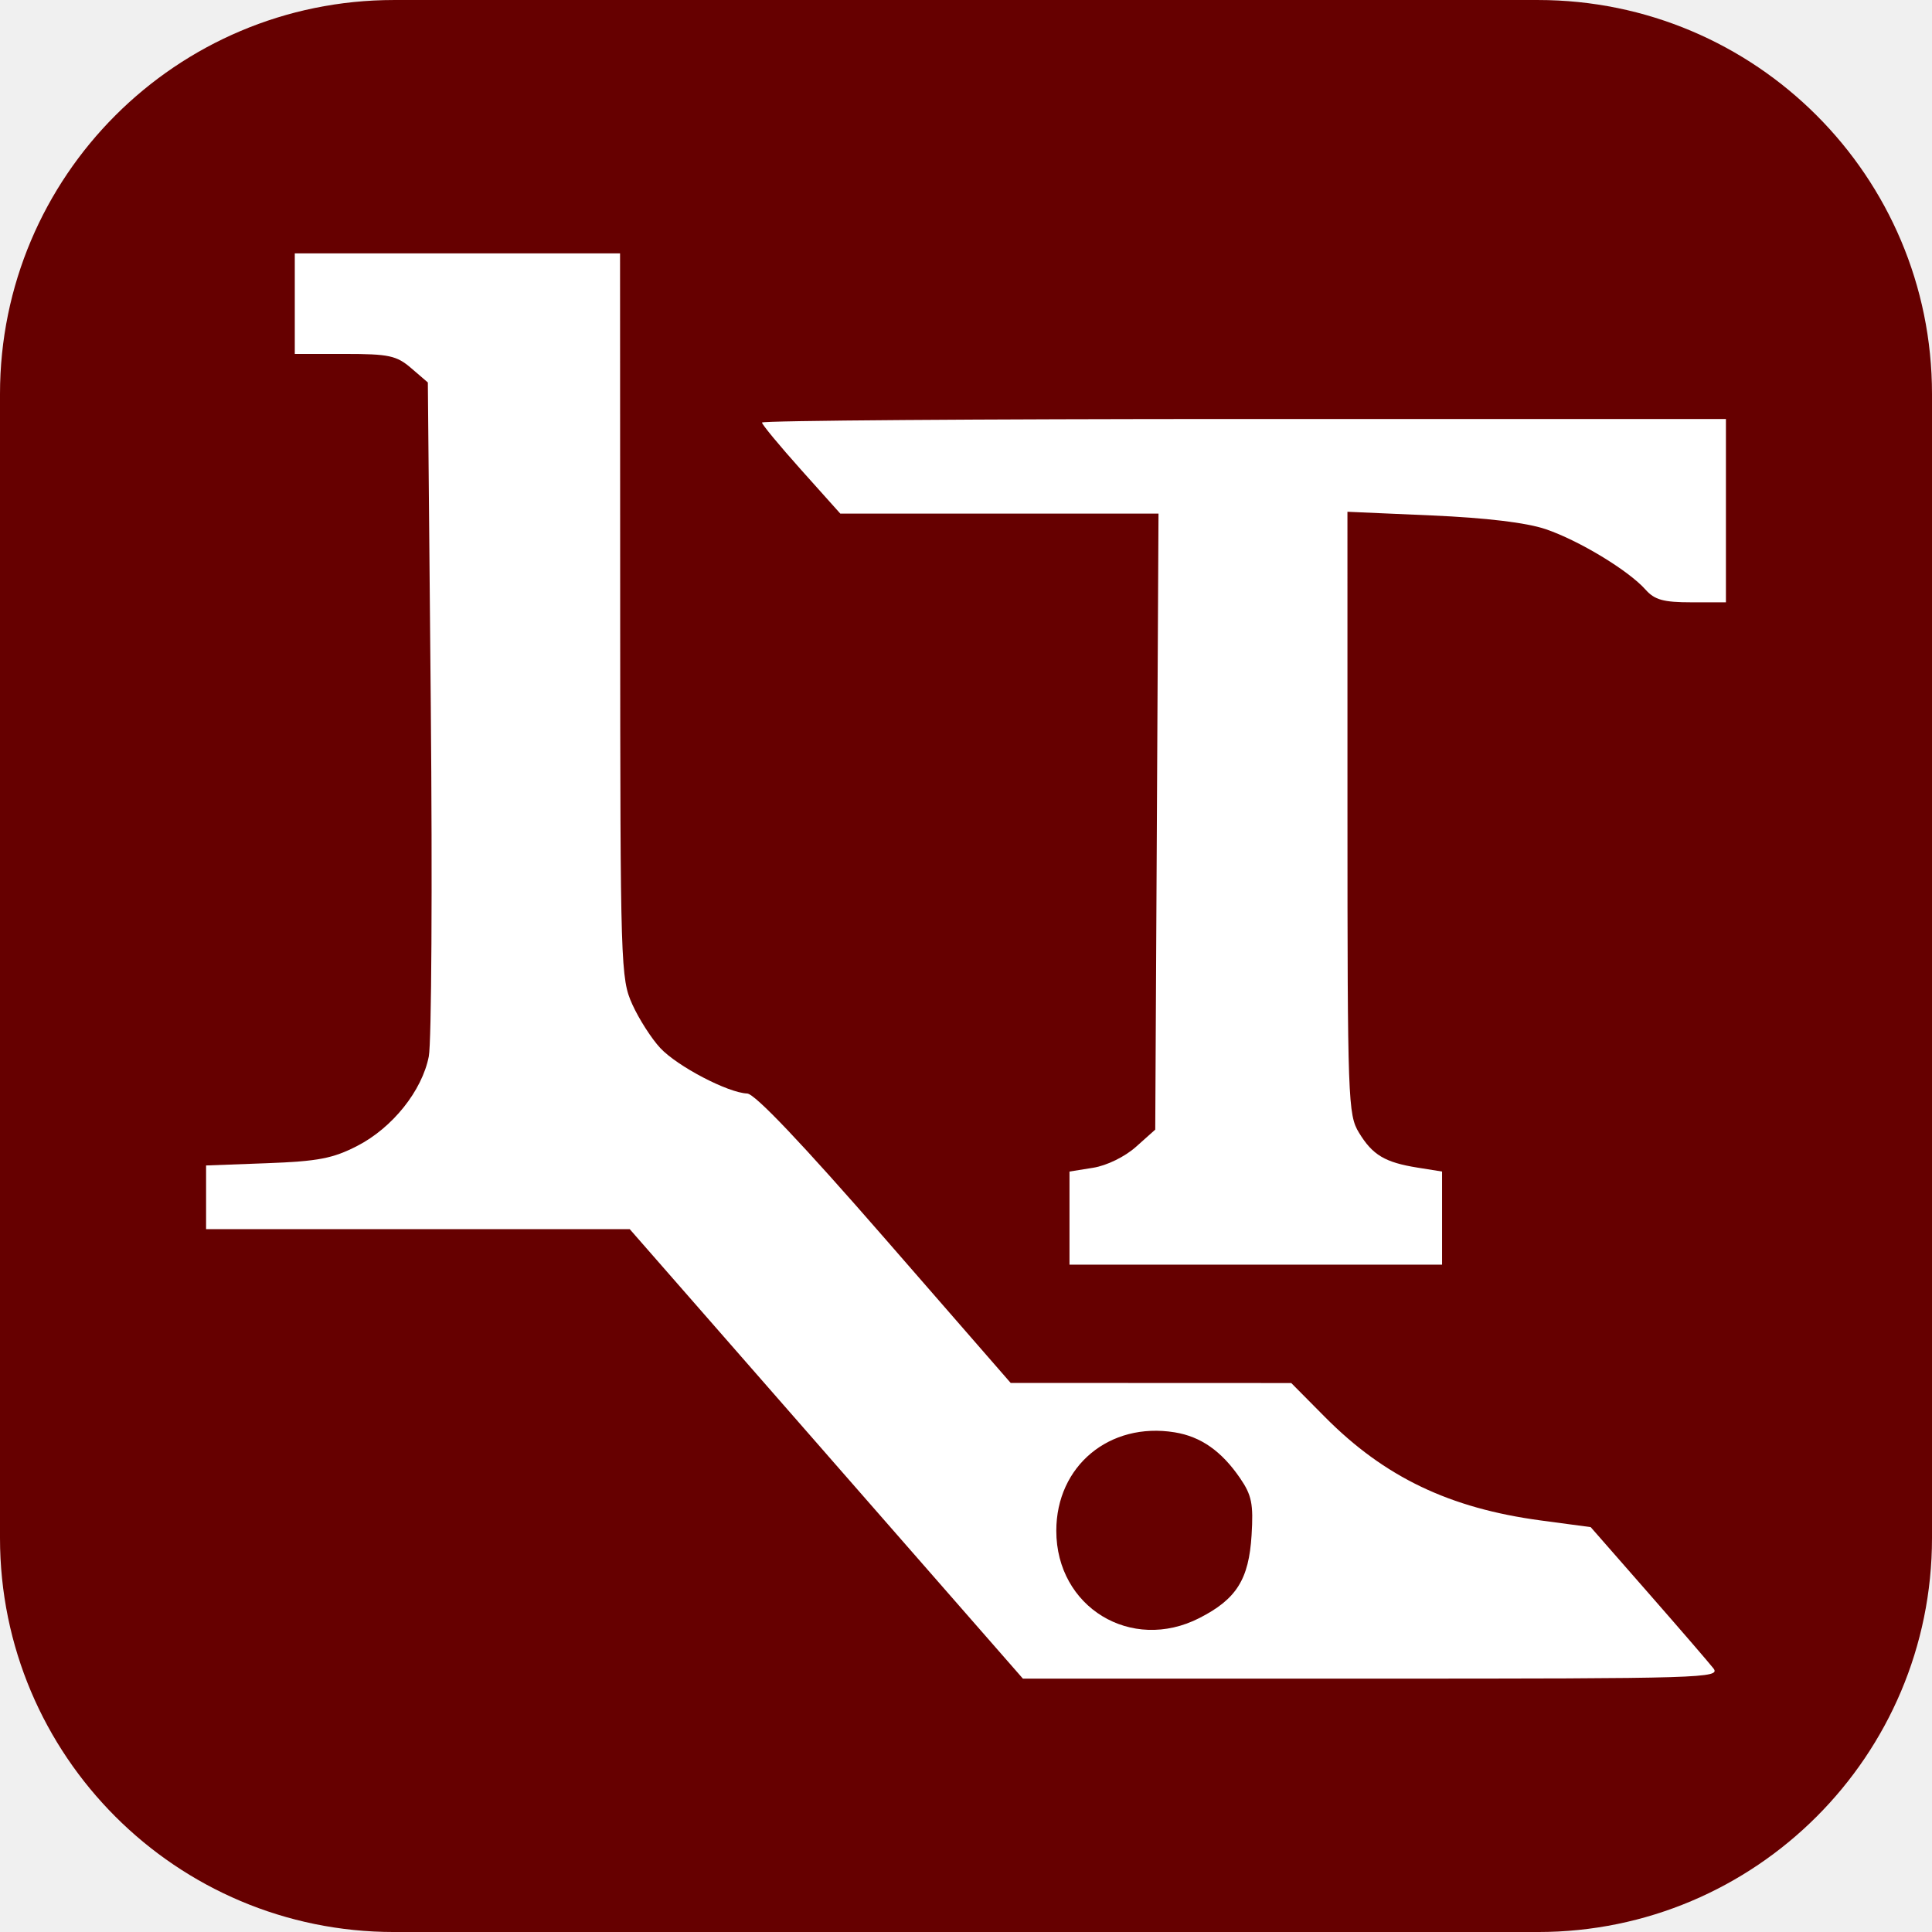
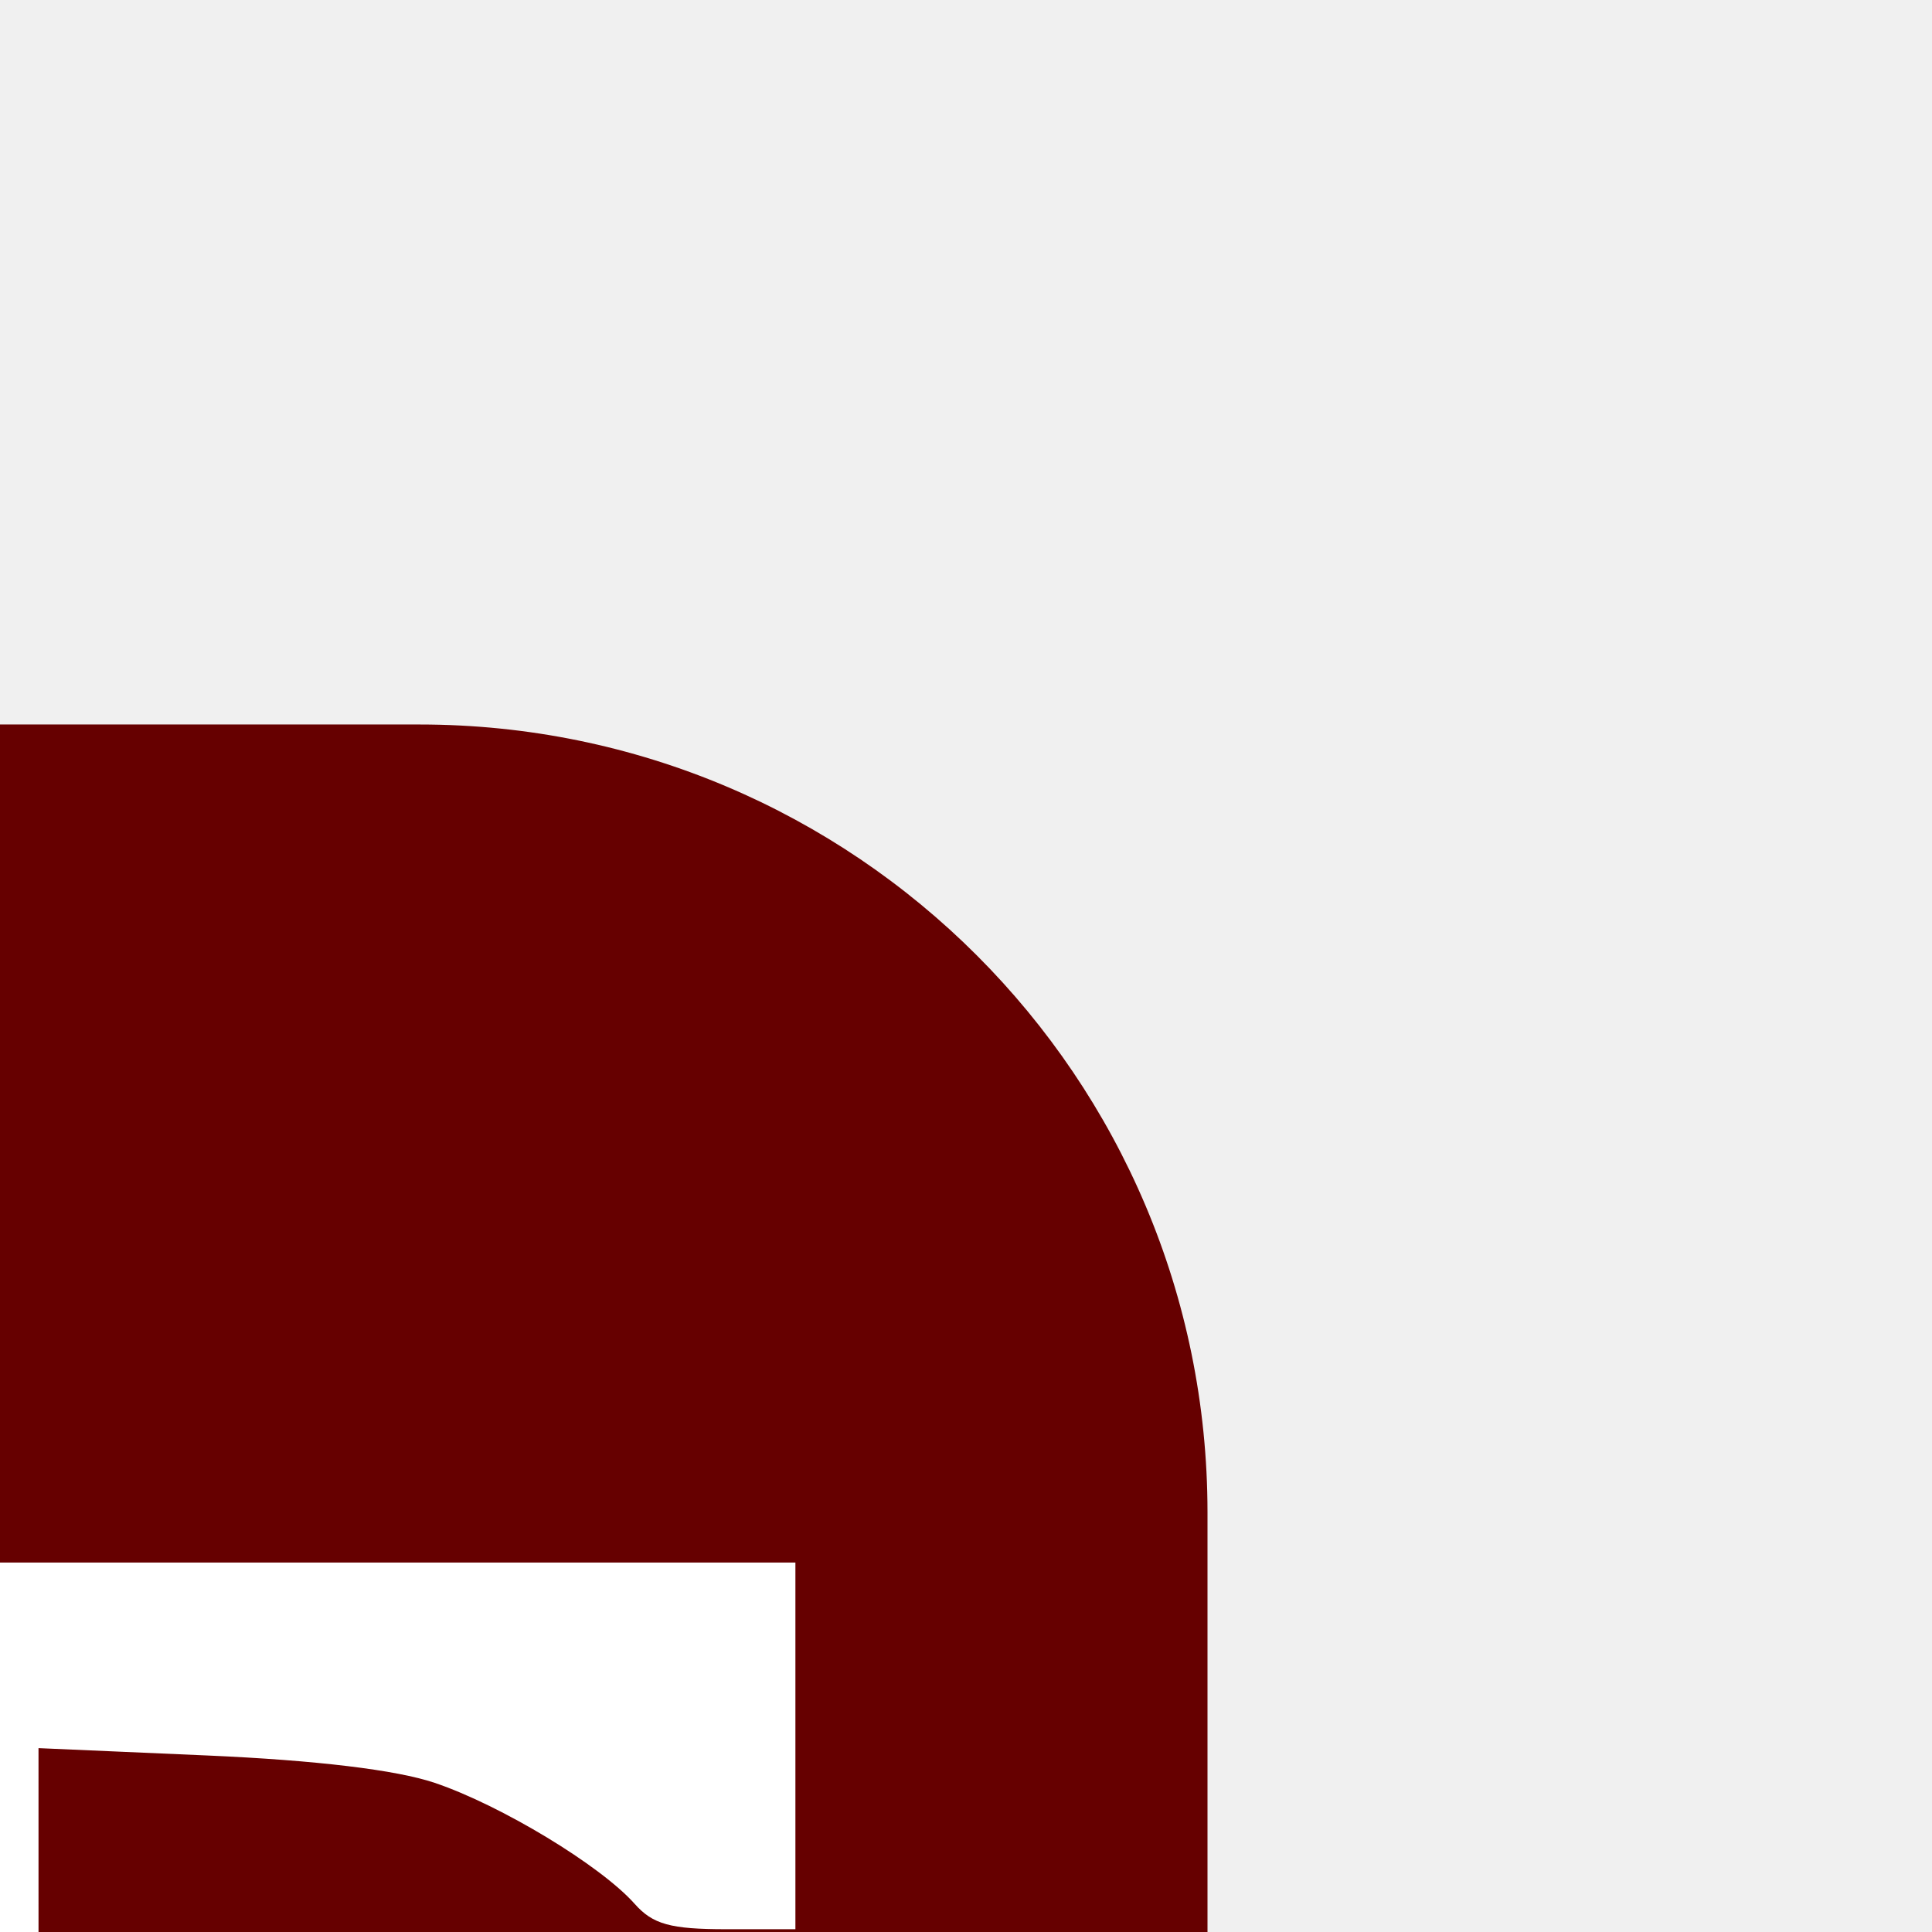
<svg xmlns="http://www.w3.org/2000/svg" id="svg3432" version="1.1" width="16" height="16">
  <defs id="defs3436">
    <marker refY="0" refX="0" style="overflow:visible" id="DistanceX" orient="auto">
      <path style="stroke:#000000;stroke-width:0.5" d="M 3,-3 -3,3 M 0,-5 0,5" id="path3439" />
    </marker>
    <symbol id="*Model_Space" />
    <symbol id="*Paper_Space" />
    <symbol id="*Paper_Space0" />
  </defs>
  <g id="g3444" transform="translate(0,-1036.362)">
-     <g id="g6711" transform="matrix(0.02133333,0,0,0.02133333,0.06299343,1033.137)">
-       <rect ry="152.941" y="151.181" x="-2.953" height="750" width="750" id="rect6115" style="fill:#660000;fill-opacity:1;stroke:none" />
-       <g style="fill:#ffffff" transform="matrix(1.103835,0,0,1.103835,1130.365,-282.4028)" id="g6707">
-         <path style="fill:#ffffff;fill-opacity:1;stroke:none" d="m -650.589,821.178 0,-16.372 8.313,-1.329 c 4.81,-0.769 11.163,-3.876 15.078,-7.373 l 6.766,-6.044 0.574,-108.32 0.574,-108.32 -55.953,0 -55.953,0 -13.773,-15.389 c -7.575,-8.464 -13.773,-15.951 -13.773,-16.638 0,-0.687 76.275,-1.249 169.501,-1.249 l 169.501,0 0,32.236 0,32.236 -12.156,0 c -9.815,0 -12.919,-0.86 -16.118,-4.464 -5.985,-6.743 -23.475,-17.326 -35.158,-21.275 -6.735,-2.276 -20.84,-3.971 -40.036,-4.81 l -29.637,-1.295 0.008,105.872 c 0.008,101.164 0.187,106.167 4.048,112.498 4.801,7.873 9.128,10.45 20.641,12.291 l 8.58,1.372 0,16.372 0,16.372 -65.513,0 -65.513,0 0,-16.372 -5.4e-4,0 z" id="path3522" />
-         <path style="fill:#ffffff;fill-opacity:1;stroke:none" d="m -736.105,904.102 -69.134,-79.031 -74.498,0 -74.498,0 0,-11.203 0,-11.203 21.447,-0.794 c 17.9,-0.663 23.142,-1.666 31.697,-6.069 12.404,-6.383 22.817,-19.402 25.181,-31.483 0.96,-4.907 1.278,-60.243 0.706,-122.97 l -1.04,-114.049 -5.835,-5.017 c -5.171,-4.446 -7.834,-5.017 -23.397,-5.017 l -17.562,0 0,-17.678 0,-17.678 57.194,0 57.194,0 0.046,127.386 c 0.044,123.656 0.17,127.66 4.282,136.745 2.33,5.147 6.755,12.051 9.833,15.341 6.014,6.429 23.754,15.708 30.554,15.982 2.735,0.11 19.315,17.568 48.411,50.975 l 44.251,50.807 49.338,0.019 49.338,0.019 11.867,11.966 c 20.943,21.117 43.817,32.068 75.966,36.369 l 17.474,2.338 20.141,23 c 11.078,12.65 21.424,24.638 22.992,26.64 2.708,3.457 -3.299,3.64 -119.982,3.64 l -122.833,0 -69.134,-79.031 0,-0.002 z m 131.228,57.714 c 13.013,-6.649 17.367,-13.572 18.326,-29.139 0.677,-10.988 0.054,-14.062 -4.062,-20.064 -6.529,-9.518 -13.793,-14.604 -22.992,-16.097 -22.929,-3.721 -41.623,11.829 -41.623,34.624 0,26.891 26.347,42.943 50.352,30.677 l 0,0 z" id="path3520" />
-       </g>
+     <g id="g5440" transform="matrix(0.5333333,0,0,0.5333333,-10.26667,501.369)">
+       <rect ry="12.235" y="1014.362" x="-22" height="60" width="60" id="rect6115" style="fill:#660000;fill-opacity:1;stroke:none" />
+       <path id="path3522" d="m 11.214,1052.191 0,-1.446 0.734,-0.117 c 0.425,-0.068 0.986,-0.342 1.332,-0.651 l 0.597,-0.534 0.051,-9.565 0.051,-9.565 -4.941,0 -4.941,0 -1.216,-1.359 c -0.669,-0.748 -1.216,-1.409 -1.216,-1.469 0,-0.061 6.736,-0.11 14.968,-0.11 l 14.968,0 0,2.847 0,2.847 -1.073,0 c -0.867,0 -1.141,-0.076 -1.423,-0.394 -0.528,-0.595 -2.073,-1.53 -3.105,-1.879 -0.595,-0.201 -1.84,-0.351 -3.535,-0.425 l -2.617,-0.114 7.07e-4,9.349 c 7.06e-4,8.934 0.017,9.375 0.357,9.934 0.424,0.695 0.806,0.923 1.823,1.085 l 0.758,0.121 0,1.446 0,1.446 -5.785,0 -5.785,0 0,-1.446 -4.8e-5,0 z" style="fill:#ffffff;fill-opacity:1;stroke:none" />
+       <path id="path3520" d="m 3.662,1059.514 -6.105,-6.979 -6.579,0 -6.579,0 0,-0.989 0,-0.989 1.894,-0.07 c 1.581,-0.059 2.044,-0.147 2.799,-0.536 1.095,-0.564 2.015,-1.713 2.224,-2.78 0.085,-0.433 0.113,-5.32 0.062,-10.859 l -0.092,-10.071 -0.515,-0.443 c -0.457,-0.393 -0.692,-0.443 -2.066,-0.443 l -1.551,0 0,-1.561 0,-1.561 5.051,0 5.051,0 0.004,11.249 c 0.004,10.92 0.015,11.273 0.378,12.075 0.206,0.455 0.597,1.064 0.868,1.355 0.531,0.568 2.098,1.387 2.698,1.411 0.242,0.01 1.706,1.551 4.275,4.501 l 3.908,4.487 4.357,0 4.357,0 1.048,1.057 c 1.849,1.865 3.869,2.832 6.708,3.212 l 1.543,0.206 1.779,2.031 c 0.978,1.117 1.892,2.176 2.03,2.352 0.239,0.305 -0.291,0.321 -10.595,0.321 l -10.847,0 -6.105,-6.979 0,-10e-5 z m 11.588,5.096 c 1.149,-0.587 1.534,-1.198 1.618,-2.573 0.06,-0.97 0.005,-1.242 -0.359,-1.772 -0.577,-0.841 -1.218,-1.29 -2.03,-1.421 -2.025,-0.329 -3.676,1.045 -3.676,3.058 0,2.375 2.327,3.792 4.446,2.709 l 0,0 z" style="fill:#f5f5f5;fill-opacity:1;stroke:none" />
    </g>
  </g>
</svg>
